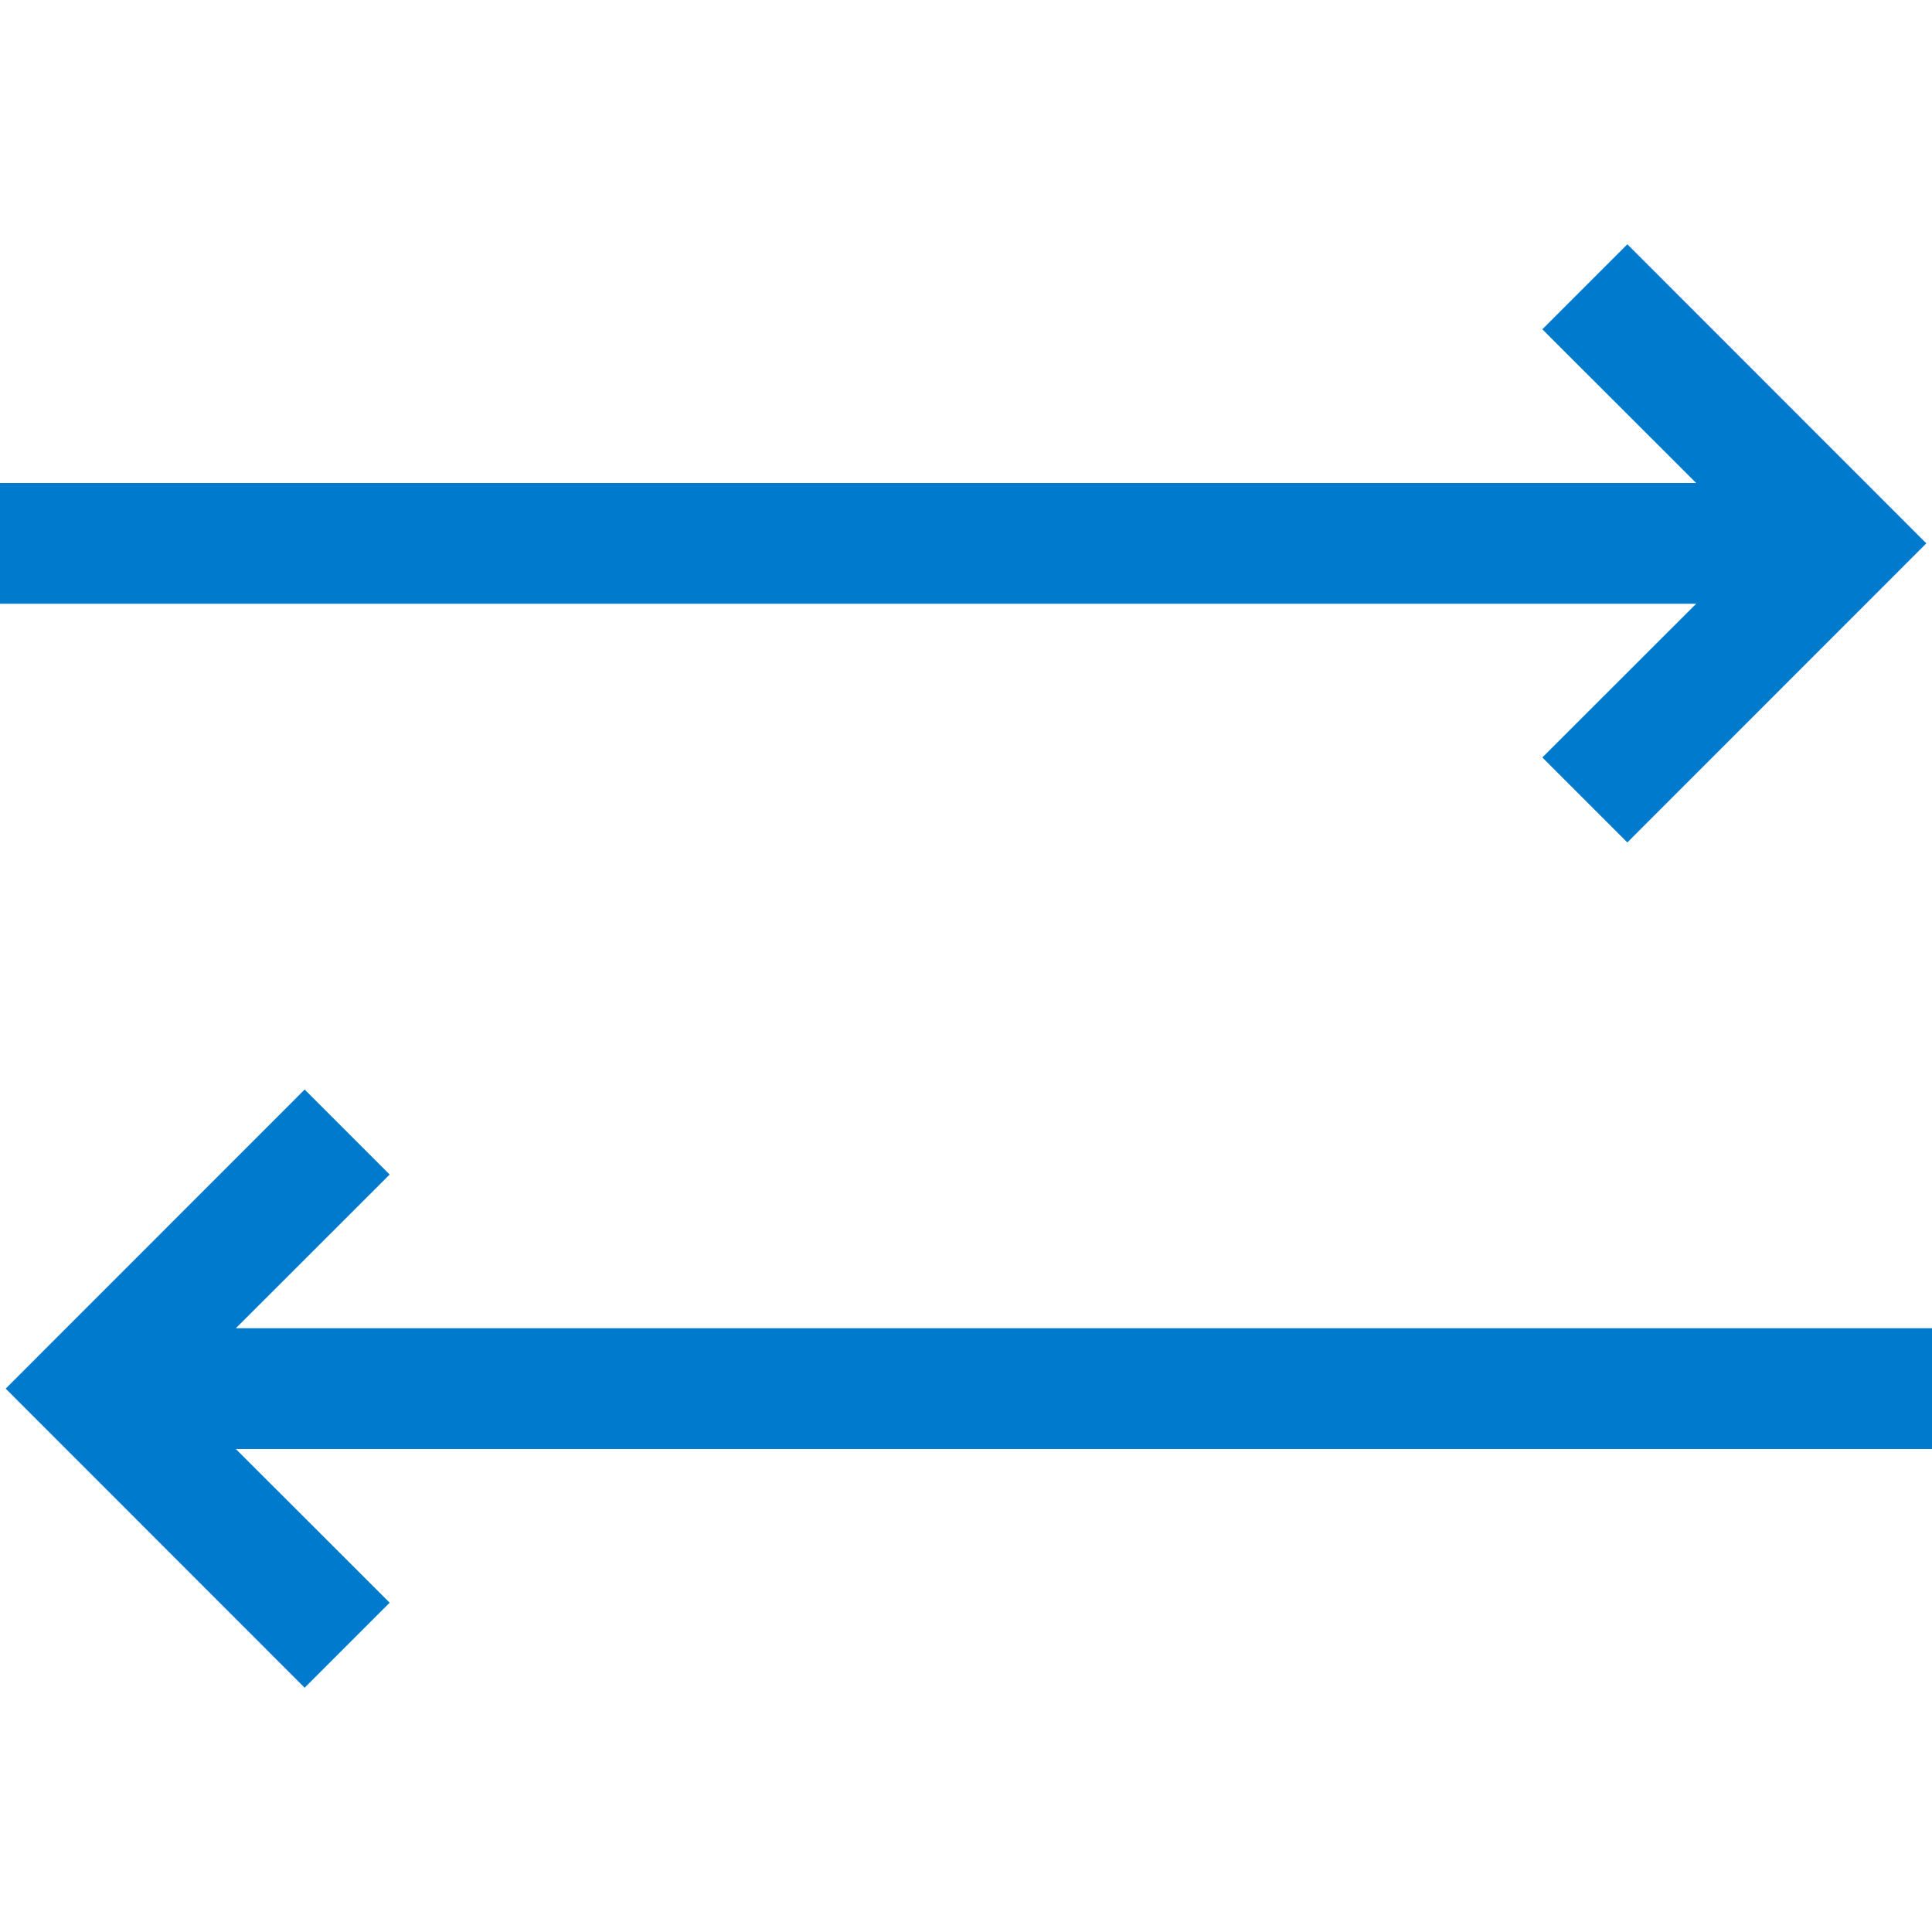
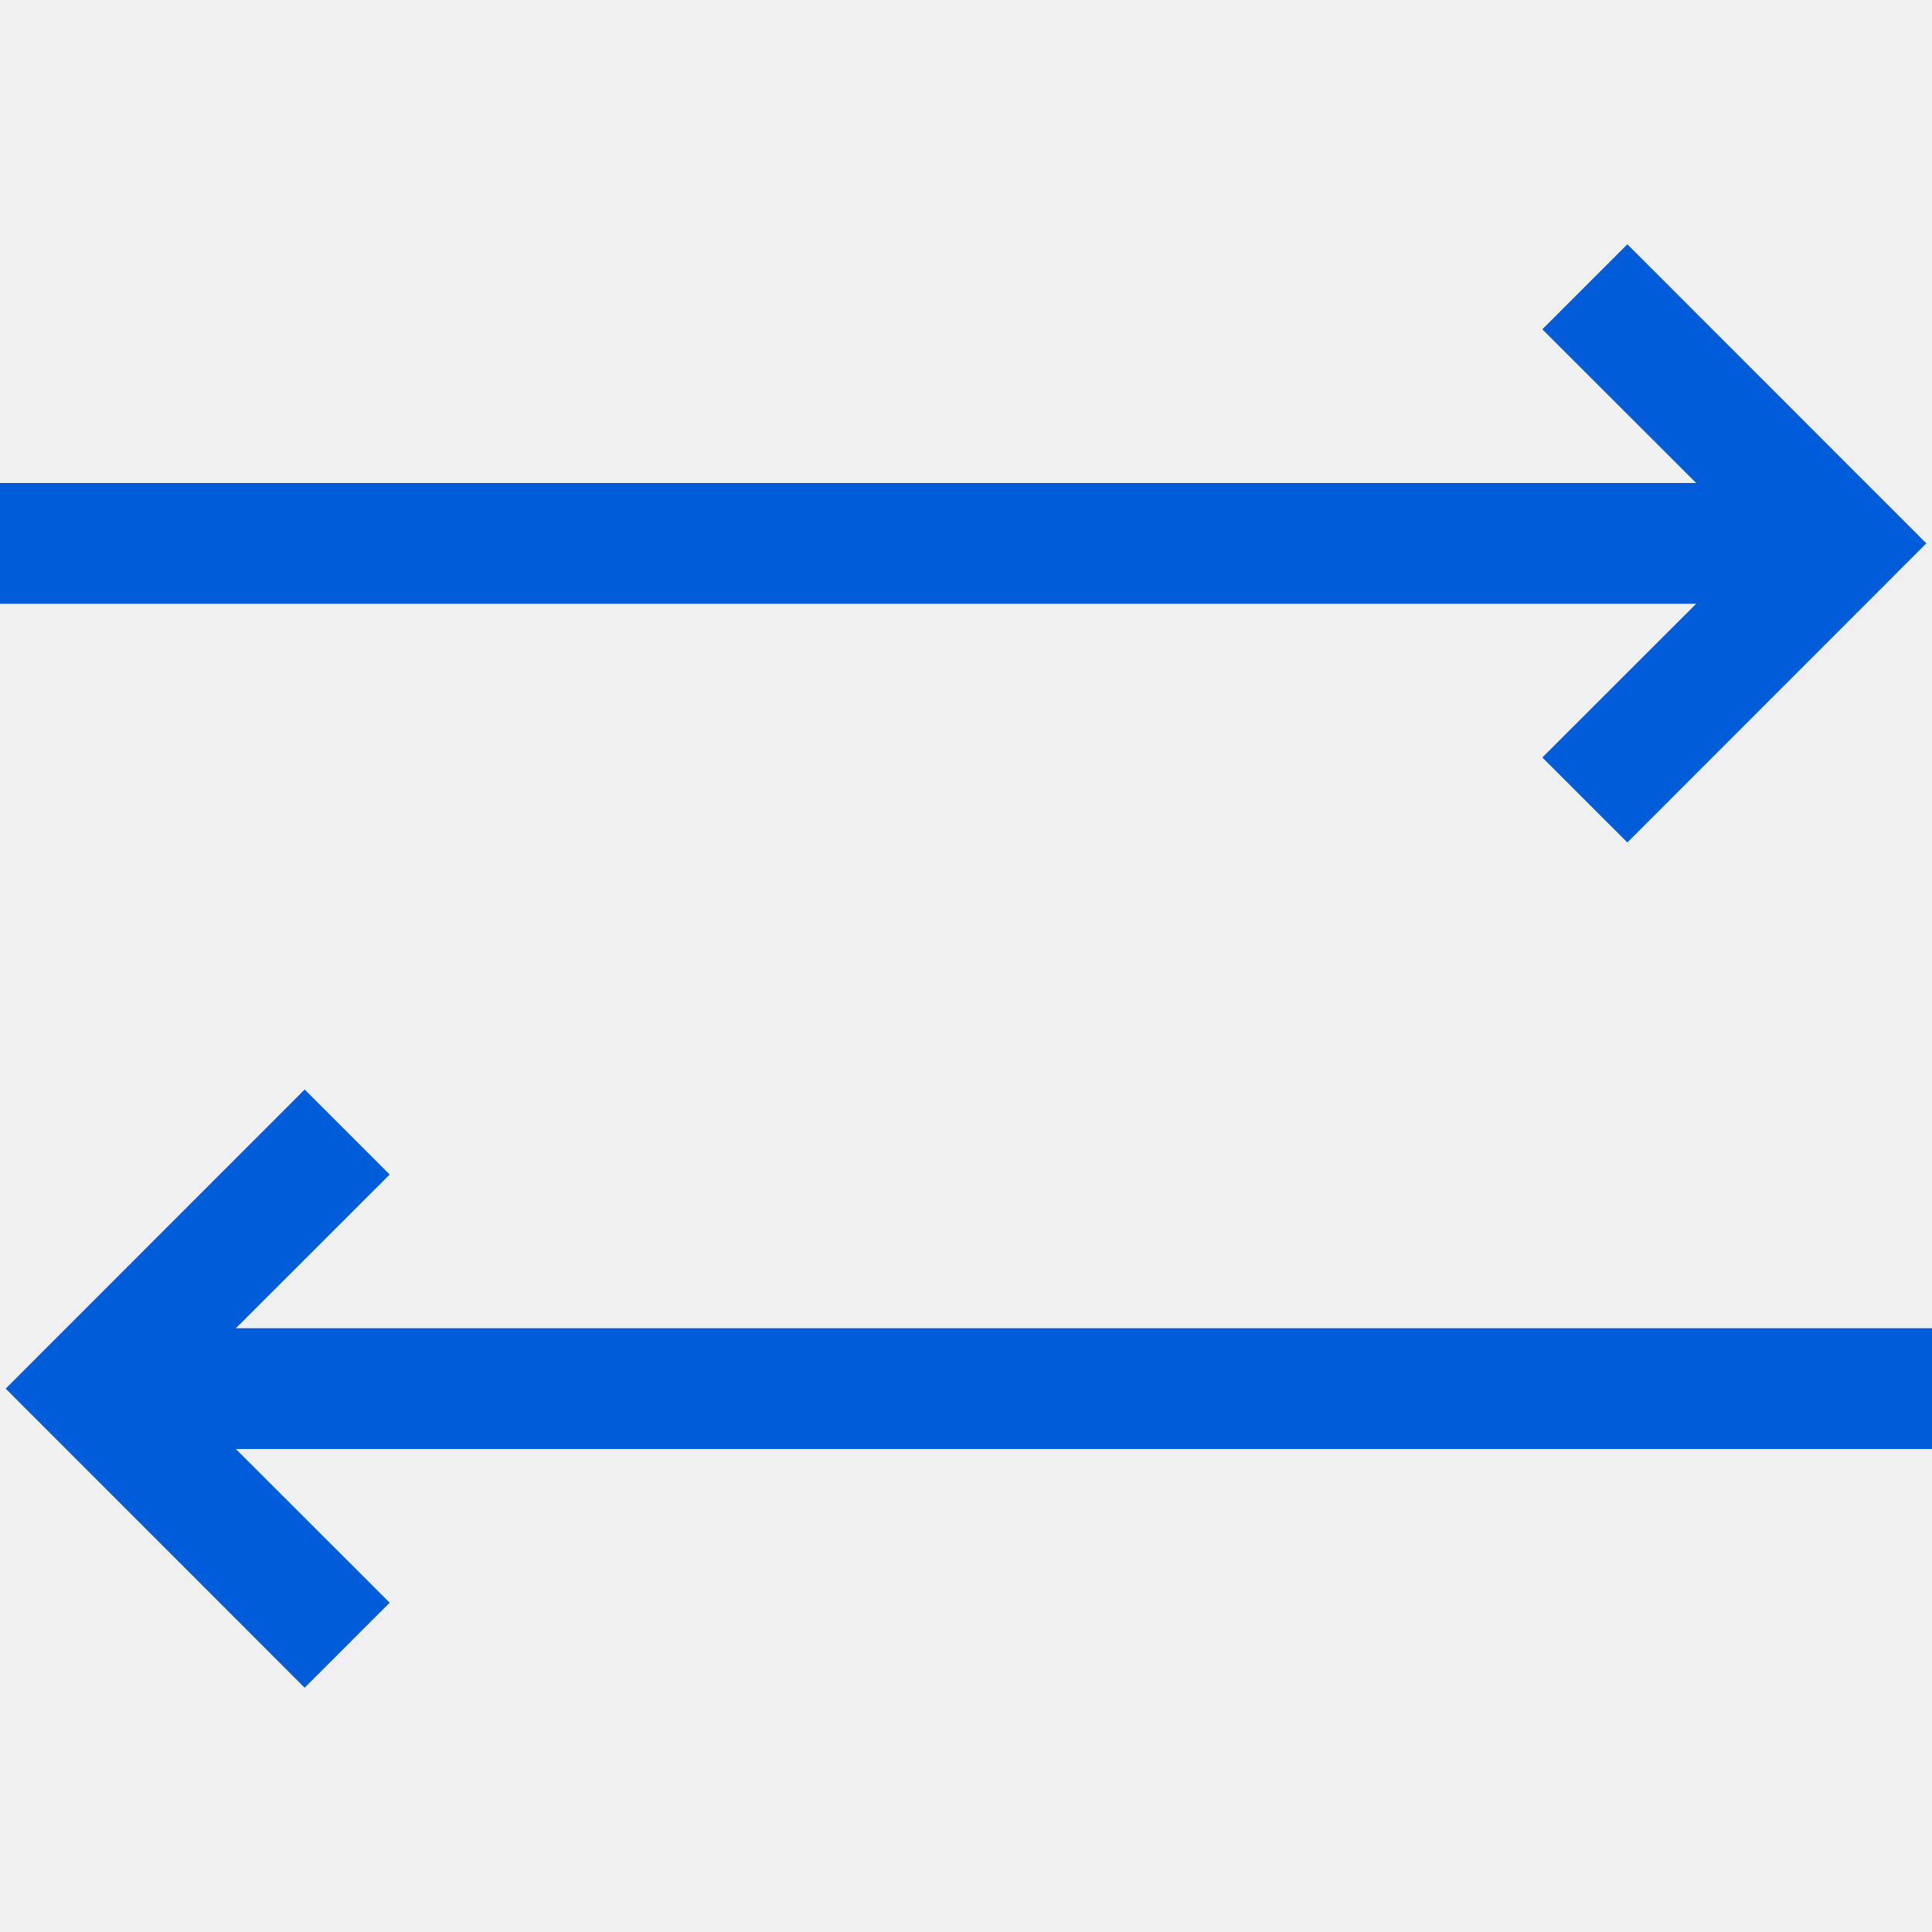
<svg xmlns="http://www.w3.org/2000/svg" width="16" height="16" viewBox="0 0 16 16" fill="none">
-   <rect width="16" height="16" fill="white" />
-   <path d="M16 11V12H1.953L3.227 13.273L2.523 13.977L0.047 11.5L2.523 9.023L3.227 9.727L1.953 11H16ZM12.773 6.273L14.047 5H0V4H14.047L12.773 2.727L13.477 2.023L15.953 4.5L13.477 6.977L12.773 6.273Z" fill="#007ACC" />
+   <path d="M16 11V12H1.953L3.227 13.273L2.523 13.977L0.047 11.5L2.523 9.023L3.227 9.727L1.953 11H16ZM12.773 6.273L14.047 5H0V4H14.047L12.773 2.727L13.477 2.023L15.953 4.5L13.477 6.977L12.773 6.273Z" fill="#015CDA" />
</svg>
